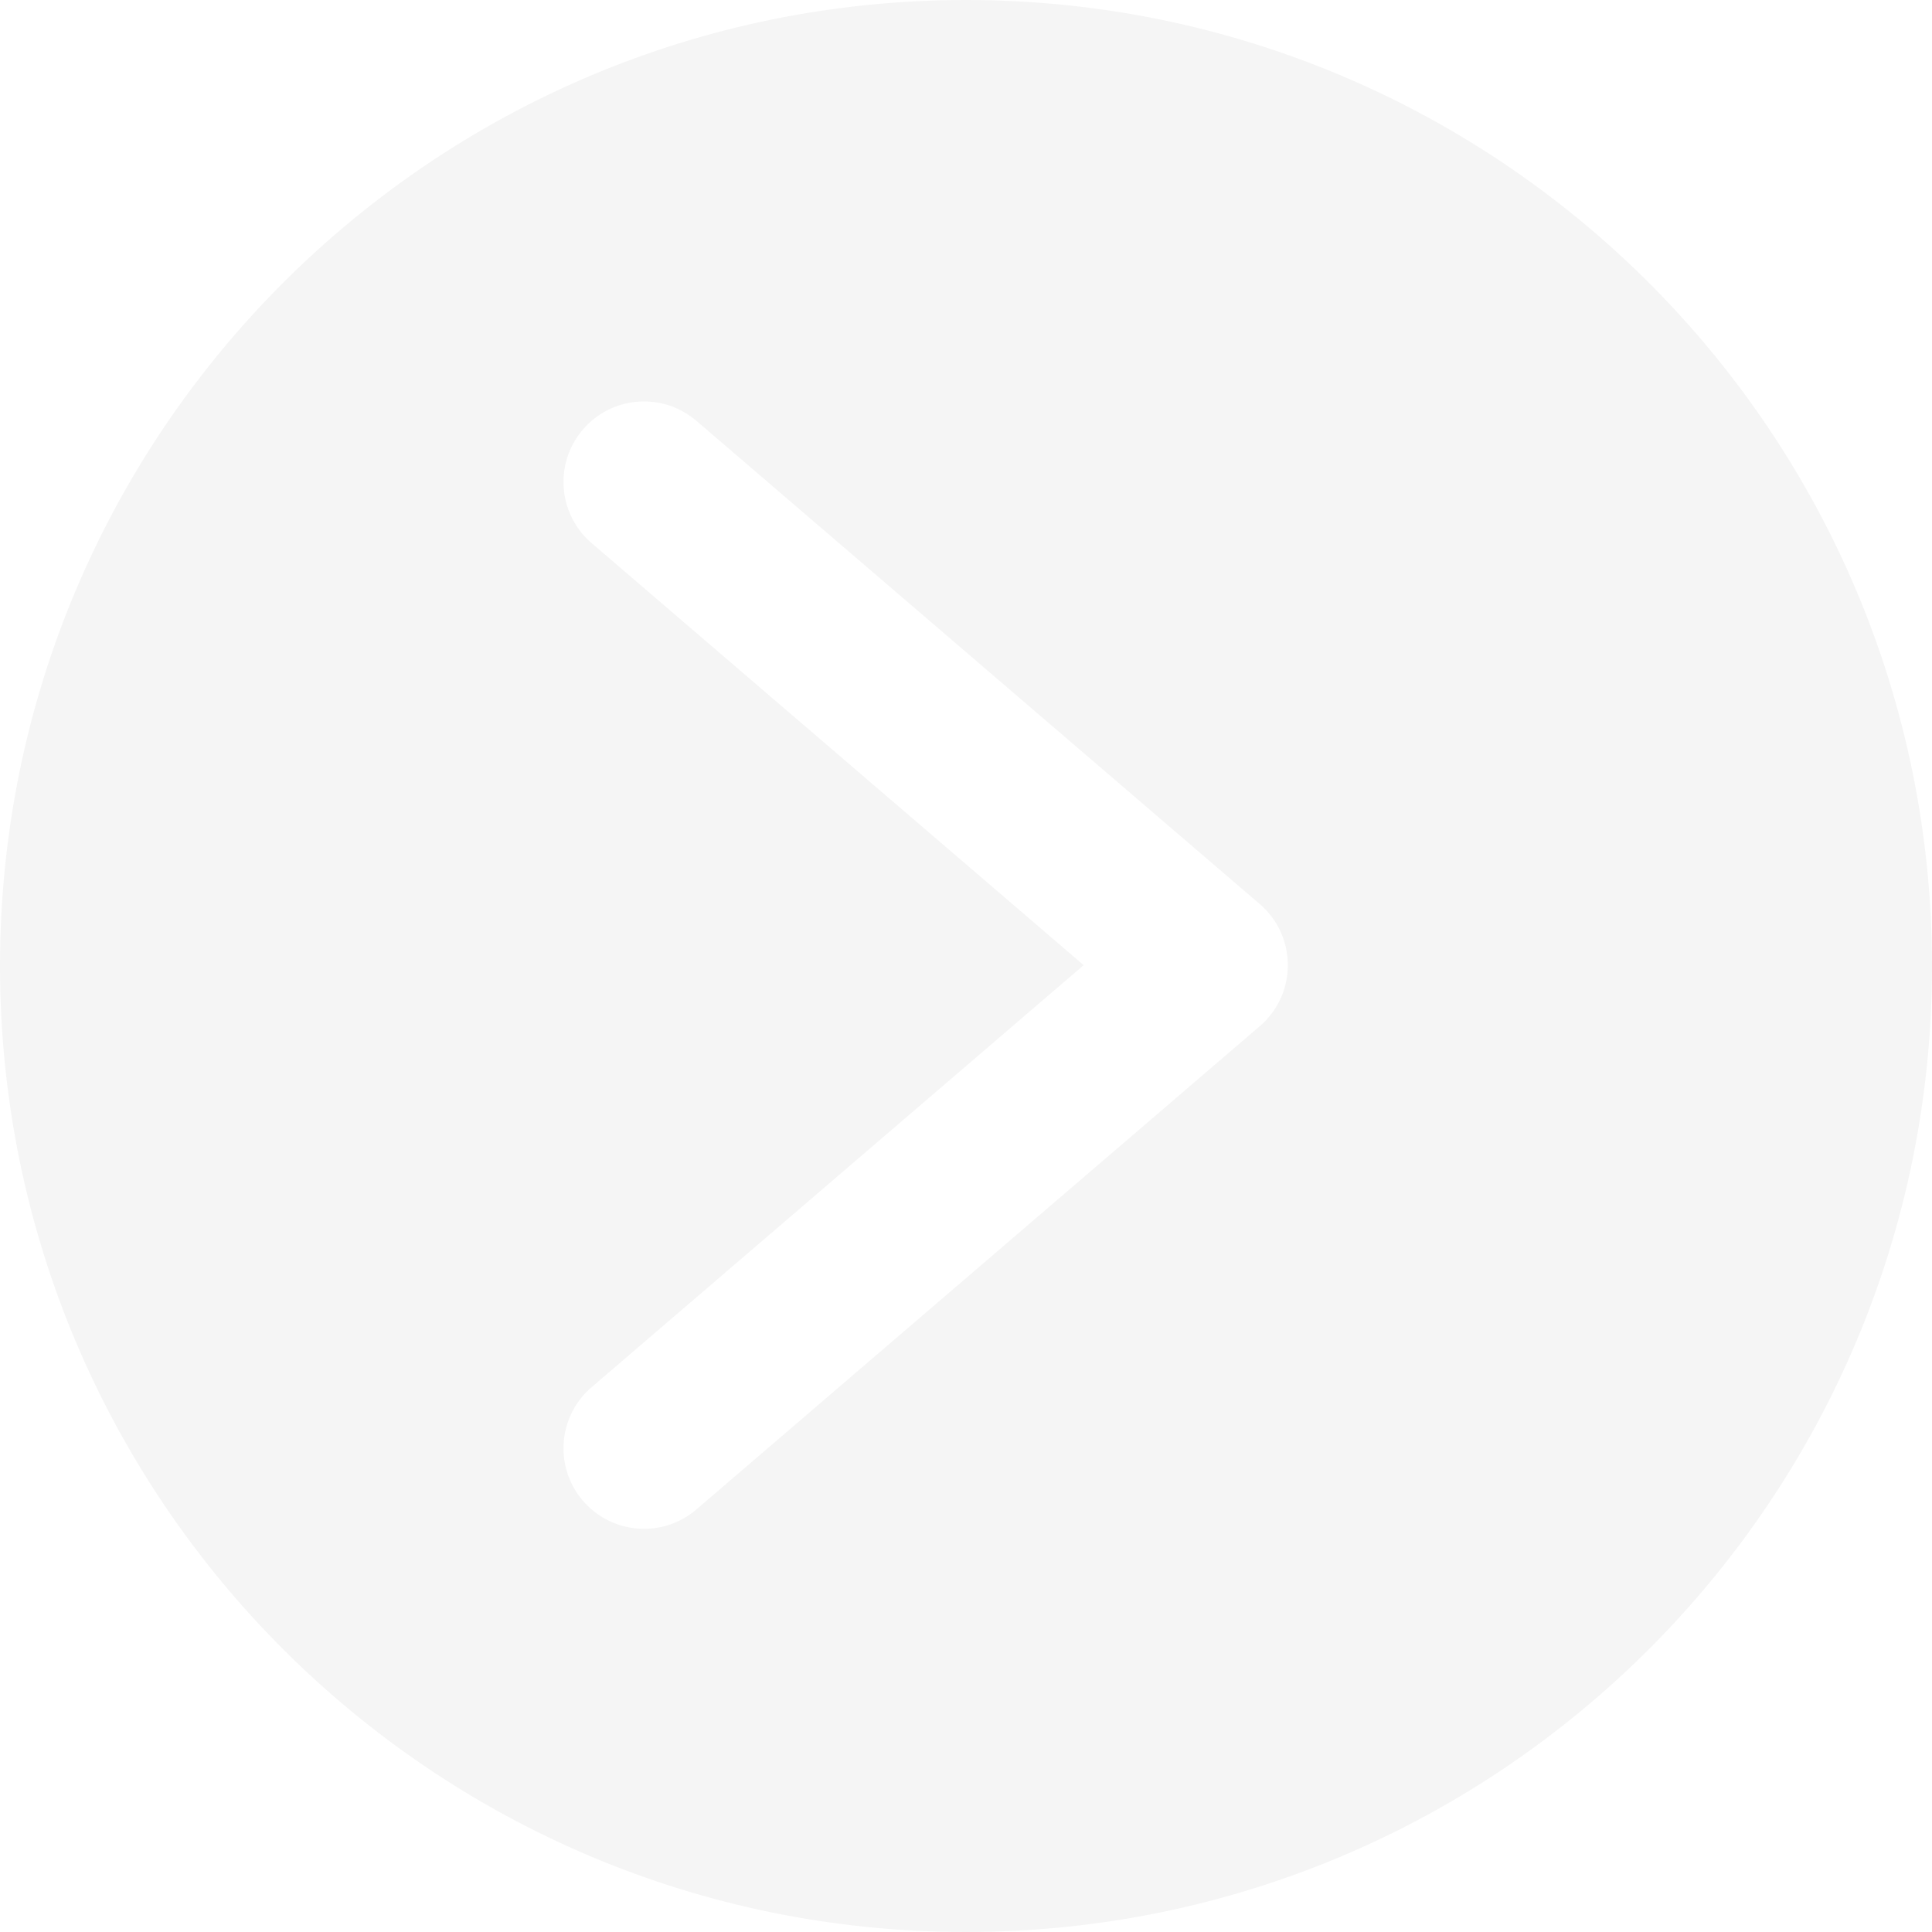
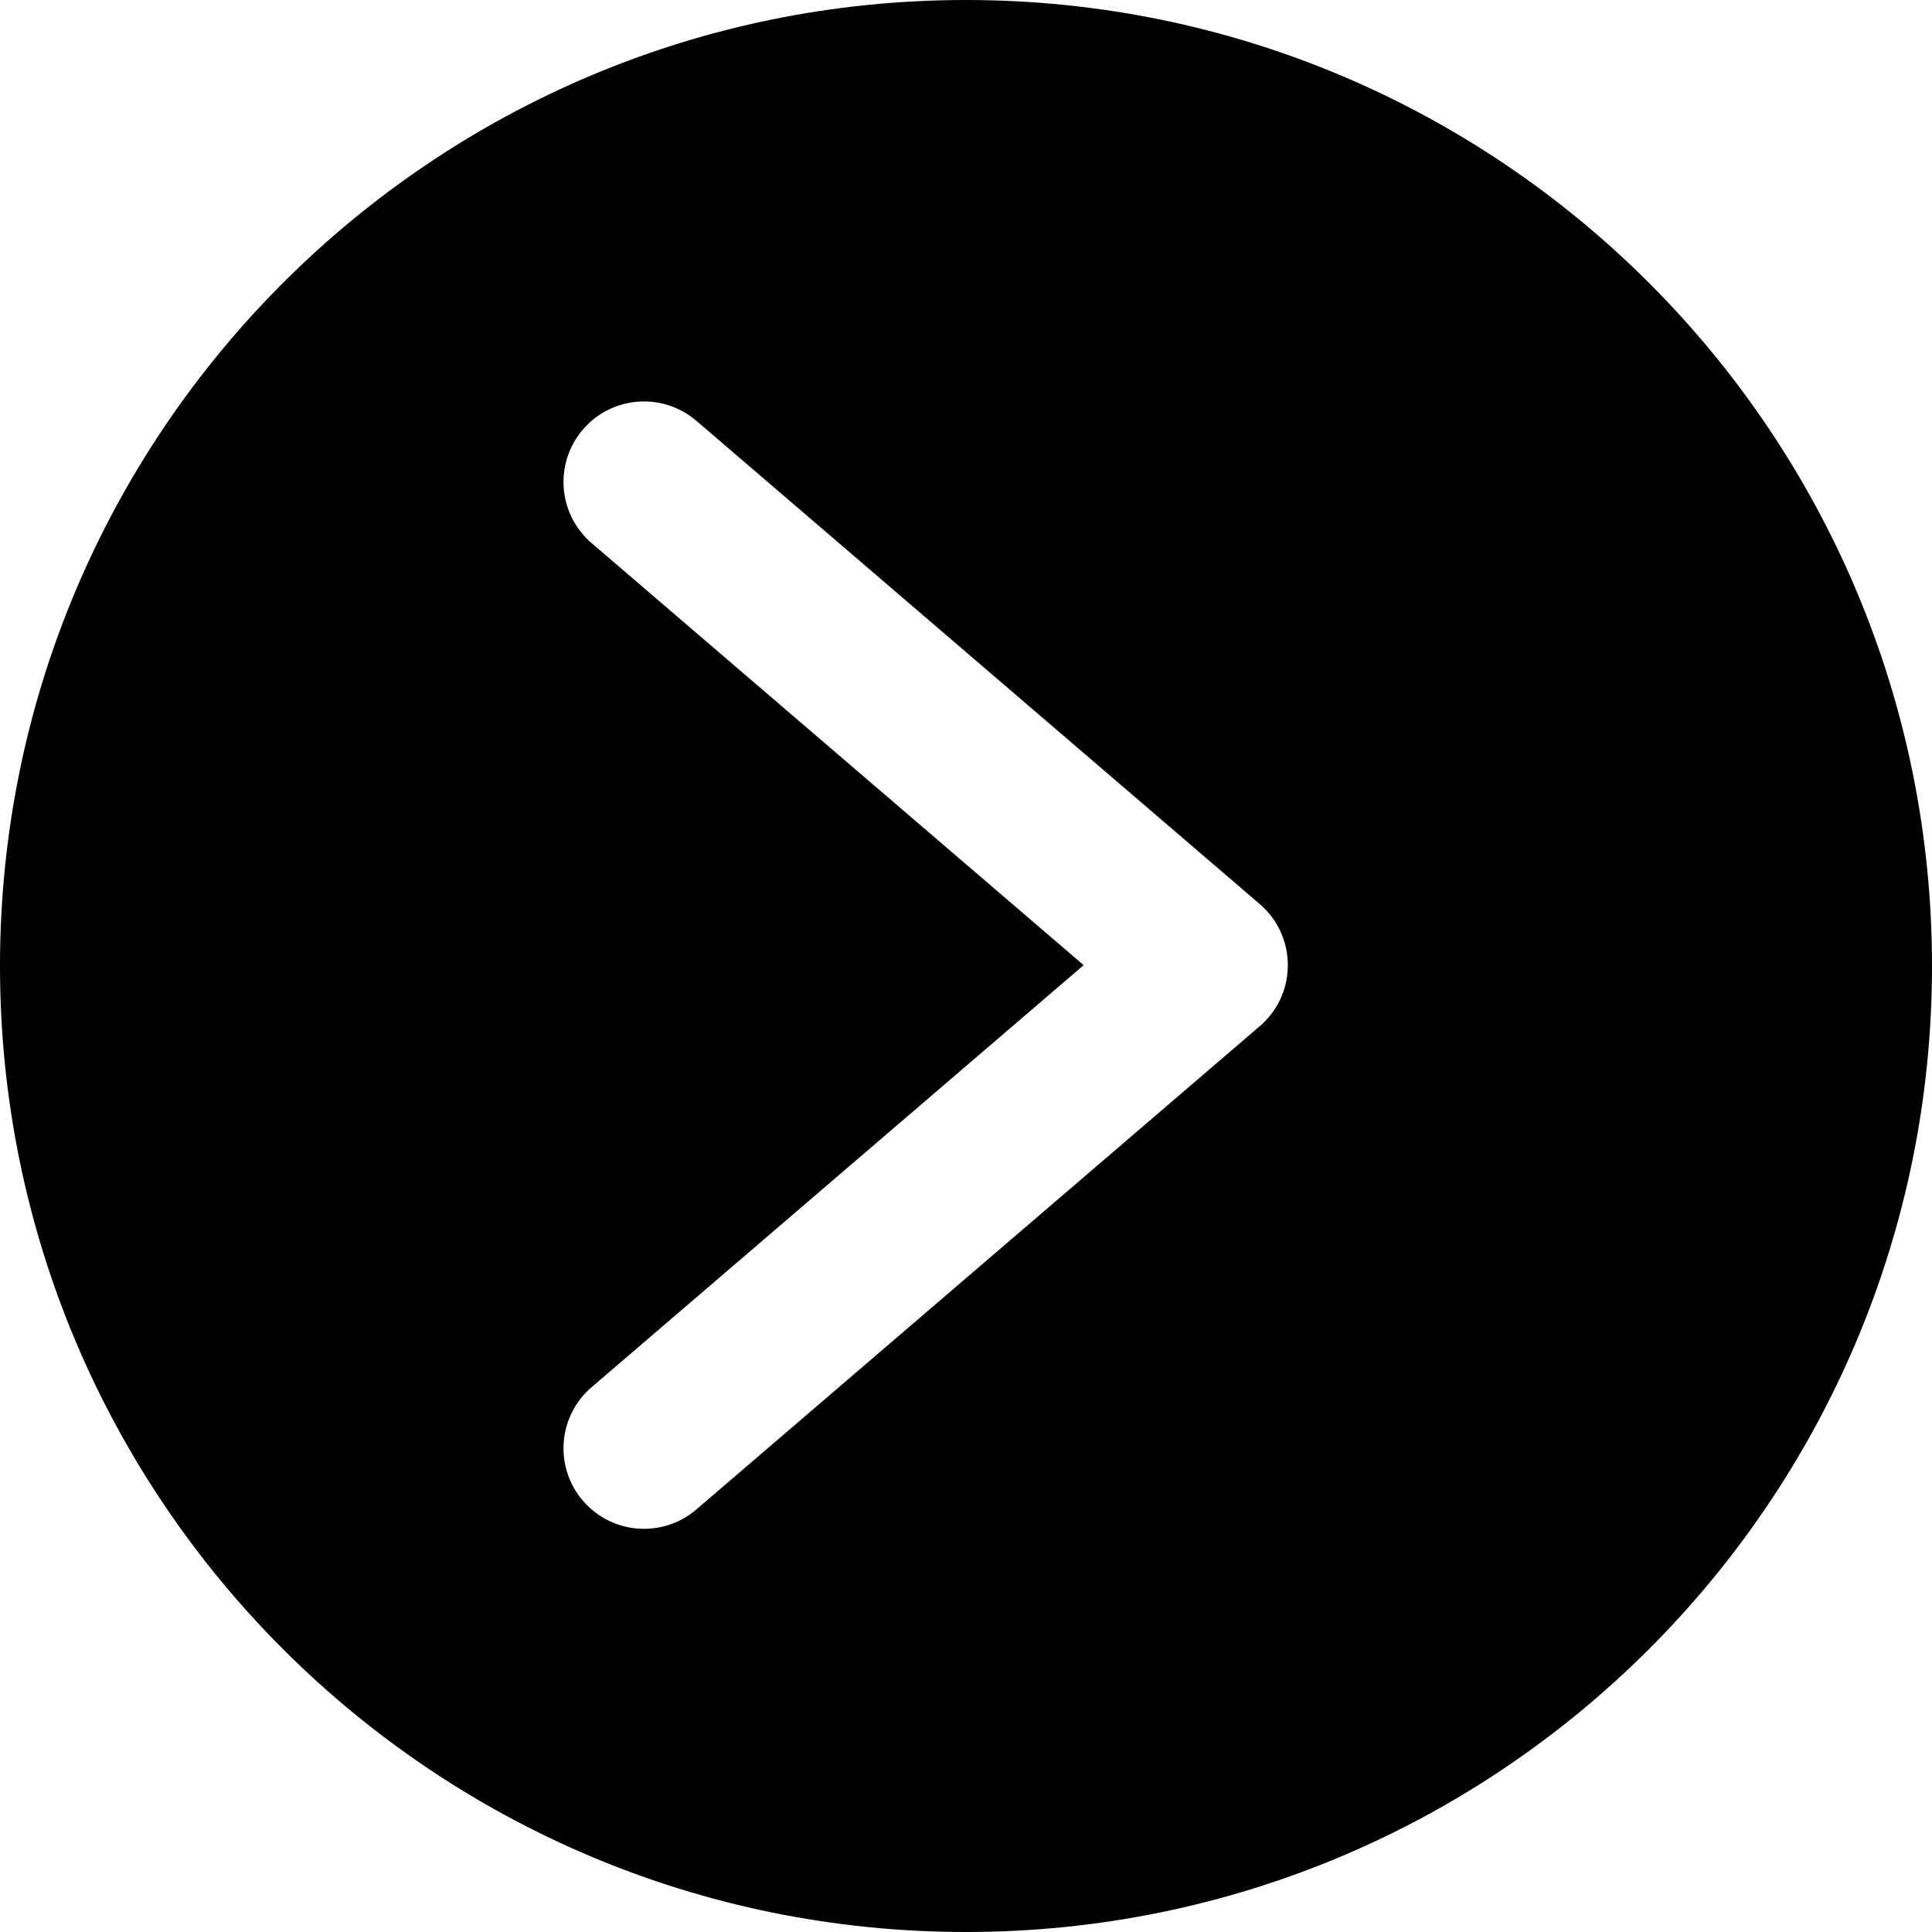
<svg xmlns="http://www.w3.org/2000/svg" width="30" height="30" viewBox="0 0 30 30" fill="none">
-   <path fill-rule="evenodd" clip-rule="evenodd" d="M0 15C0 6.716 6.716 0 15 0C23.284 0 30 6.716 30 15C30 23.284 23.284 30 15 30C6.716 30 0 23.284 0 15ZM9.051 6.67C8.602 7.194 8.662 7.983 9.186 8.433L16.827 14.987L9.186 21.541L9.141 21.581C8.659 22.036 8.615 22.795 9.051 23.303C9.501 23.827 10.29 23.888 10.814 23.438L19.561 15.935L19.606 15.895C20.142 15.389 20.128 14.524 19.561 14.038L10.814 6.535L10.767 6.497C10.244 6.089 9.487 6.161 9.051 6.67Z" fill="#F5F5F5" />
+   <path fill-rule="evenodd" clip-rule="evenodd" d="M0 15C0 6.716 6.716 0 15 0C23.284 0 30 6.716 30 15C30 23.284 23.284 30 15 30C6.716 30 0 23.284 0 15ZM9.051 6.67C8.602 7.194 8.662 7.983 9.186 8.433L16.827 14.987L9.186 21.541L9.141 21.581C8.659 22.036 8.615 22.795 9.051 23.303C9.501 23.827 10.29 23.888 10.814 23.438L19.561 15.935L19.606 15.895C20.142 15.389 20.128 14.524 19.561 14.038L10.814 6.535L10.767 6.497C10.244 6.089 9.487 6.161 9.051 6.67Z" fill="currentcolor" />
</svg>
